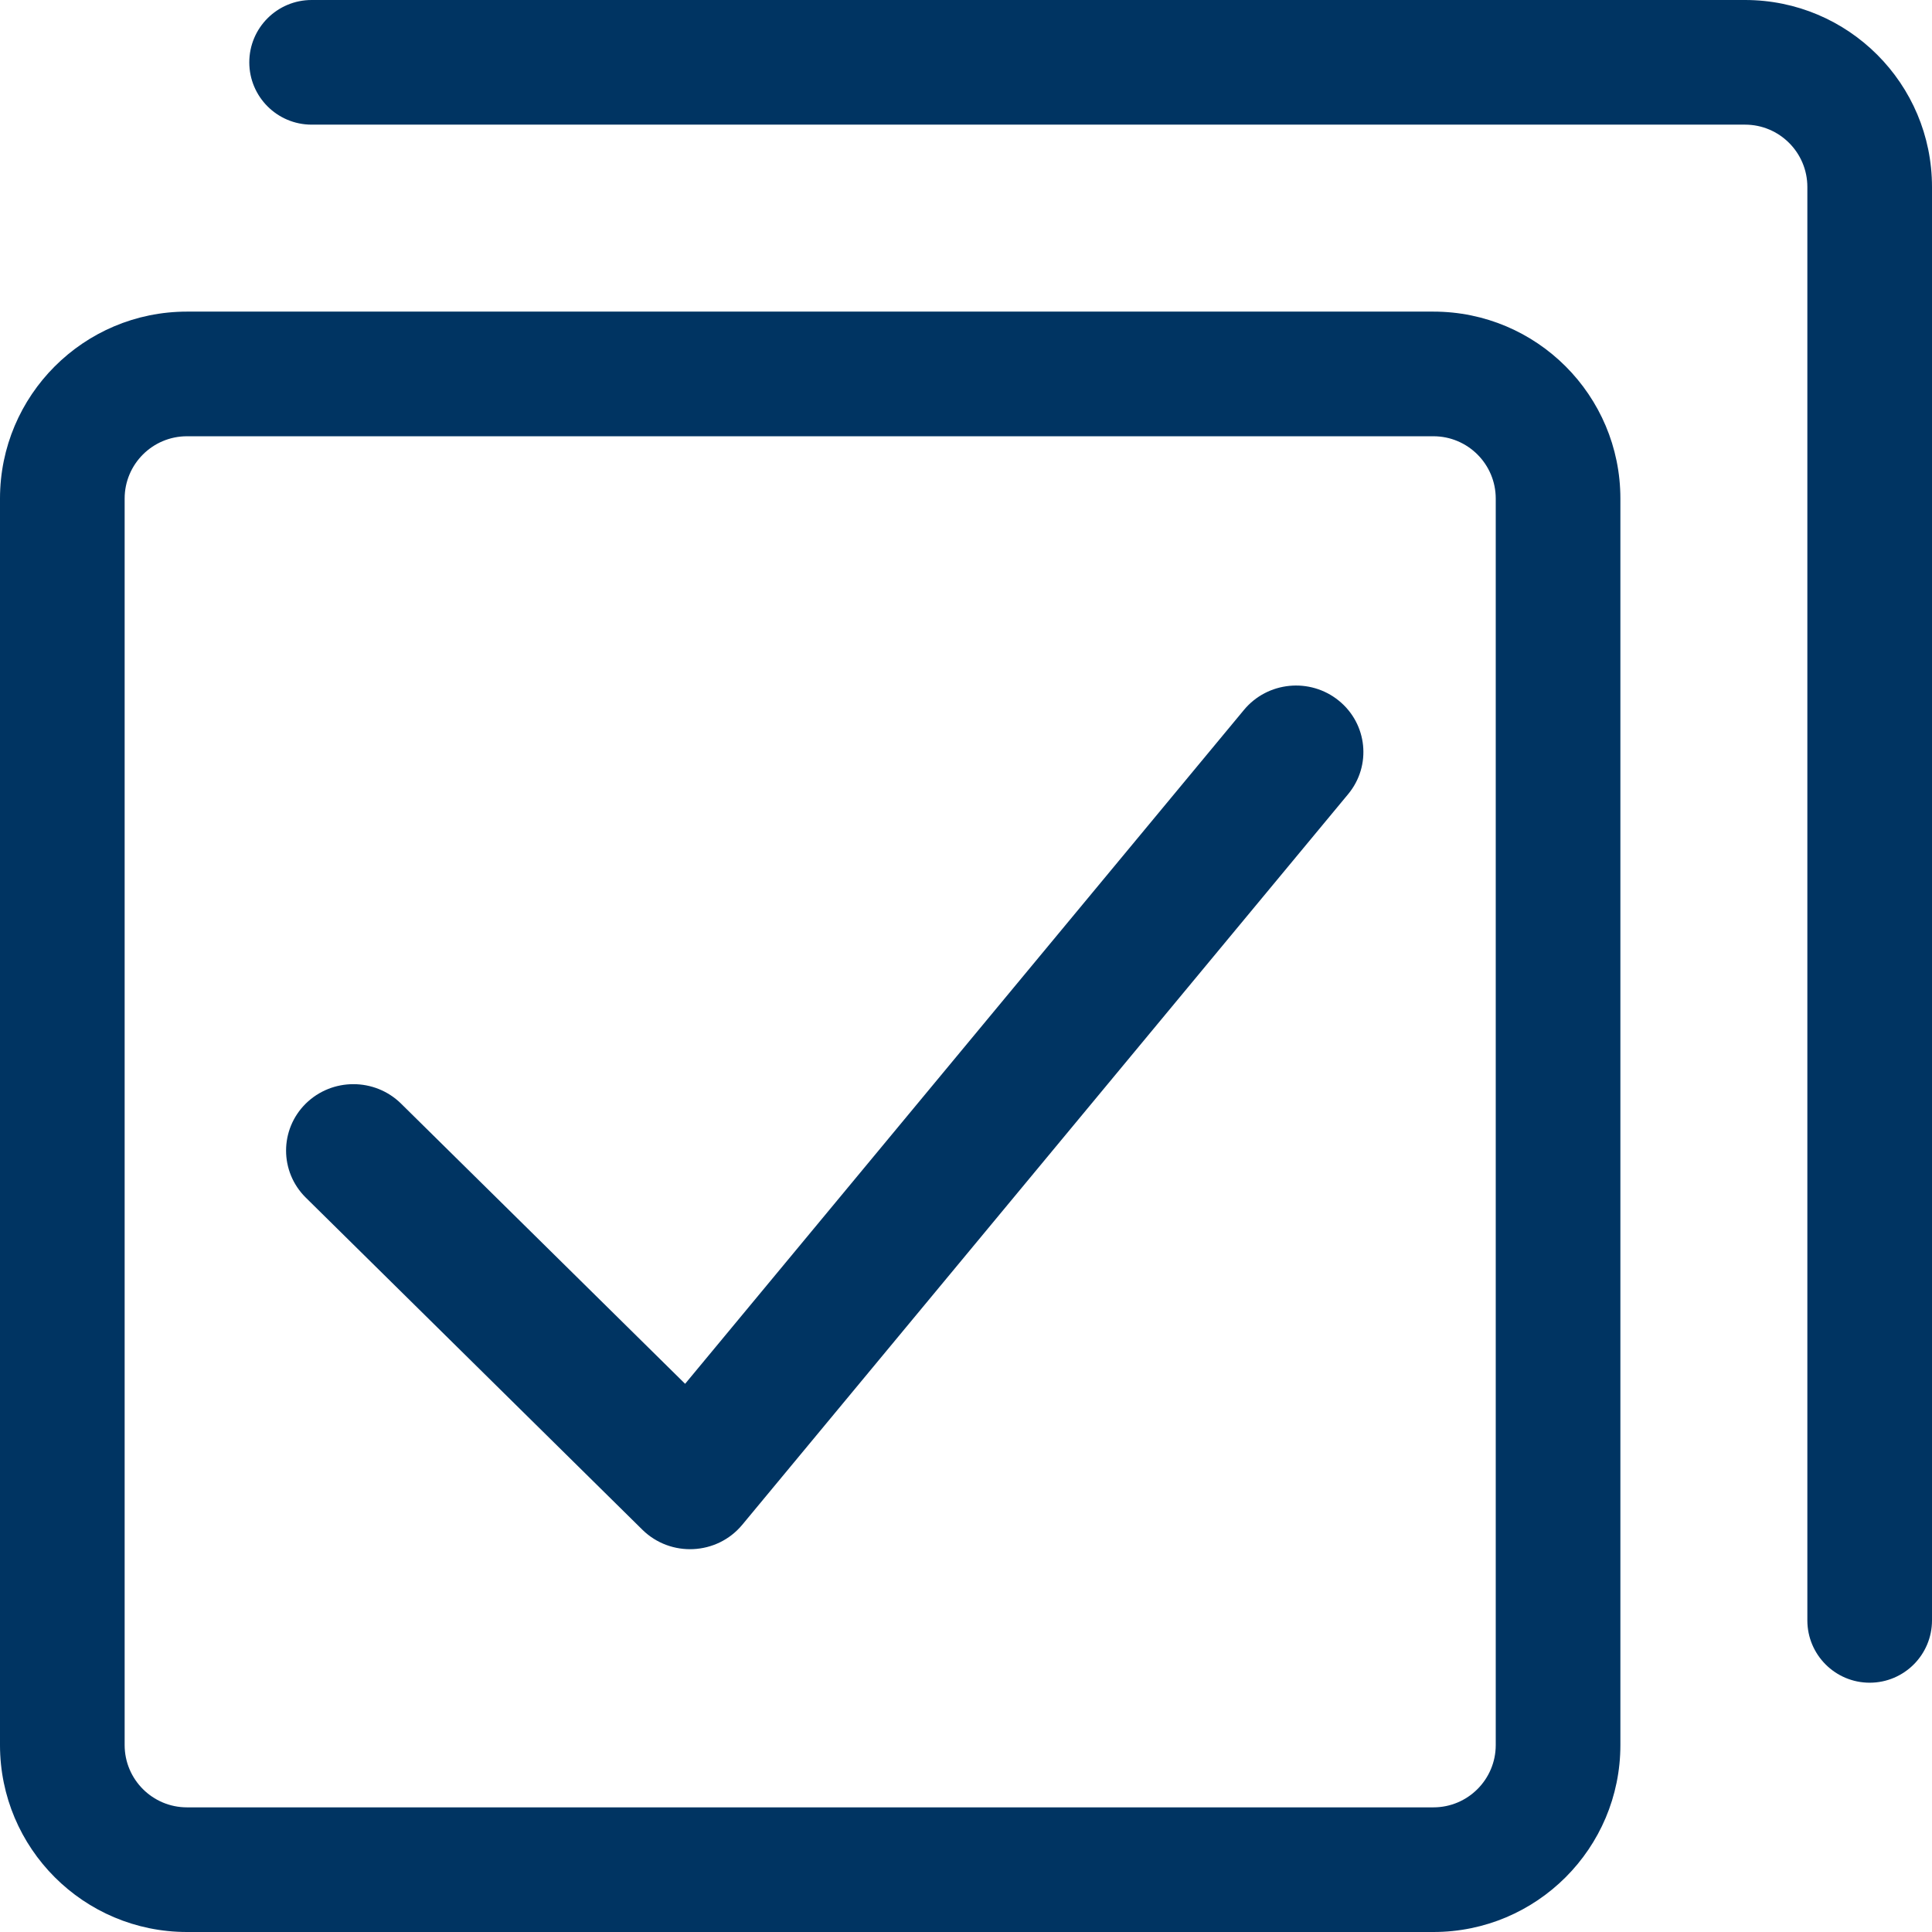
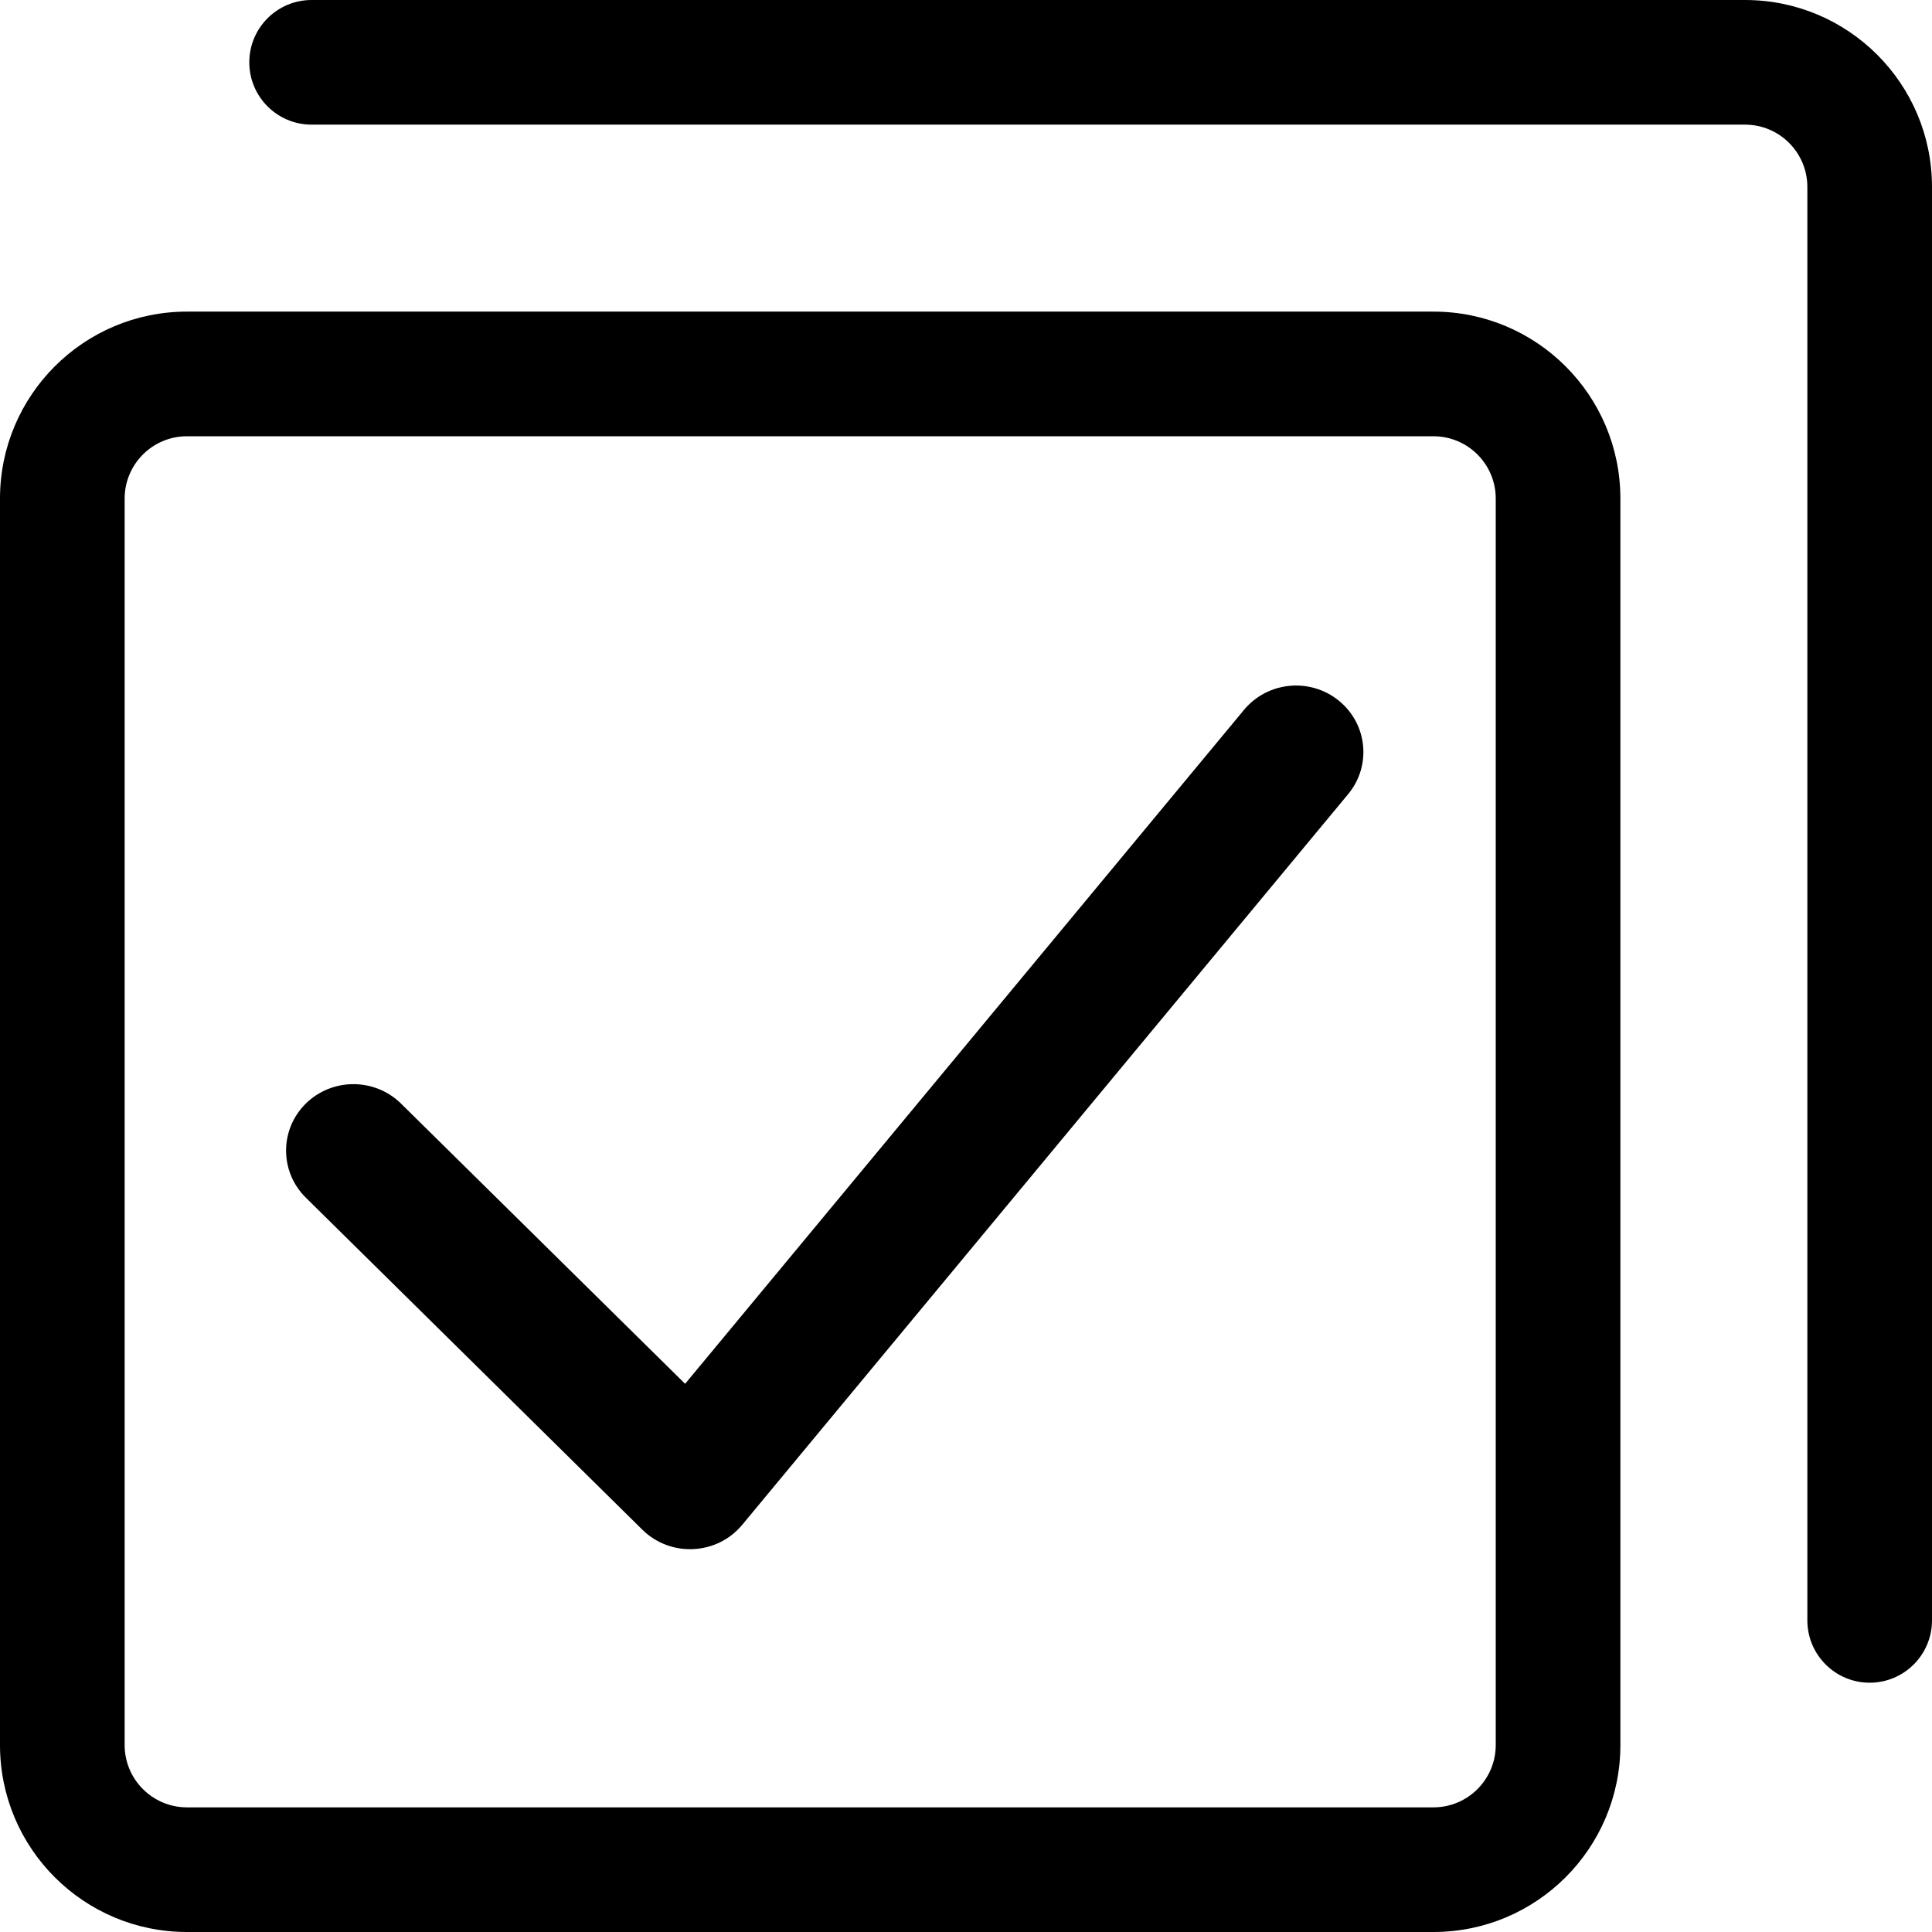
<svg xmlns="http://www.w3.org/2000/svg" width="31" height="31" viewBox="0 0 31 31" fill="none">
-   <path id="fields" fill-rule="evenodd" clip-rule="evenodd" d="M5 0C4.448 0 4 0.448 4 1C4 1.552 4.448 2 5 2H28C28.552 2 29 2.448 29 3V26C29 26.552 29.448 27 30 27C30.552 27 31 26.552 31 26V3C31 1.343 29.657 0 28 0H5ZM23 7H3C2.448 7 2 7.448 2 8V28C2 28.552 2.448 29 3 29H23C23.552 29 24 28.552 24 28V8C24 7.448 23.552 7 23 7ZM3 5C1.343 5 0 6.343 0 8V28C0 29.657 1.343 31 3 31H23C24.657 31 26 29.657 26 28V8C26 6.343 24.657 5 23 5H3ZM10.993 22.204L19.96 11.391C20.338 10.935 21.019 10.868 21.48 11.241C21.942 11.614 22.01 12.286 21.632 12.742L11.909 24.467C11.503 24.955 10.761 24.991 10.308 24.546L4.906 19.216C4.485 18.799 4.485 18.125 4.906 17.708C5.329 17.292 6.012 17.292 6.435 17.708L10.993 22.204Z" fill="#003462" />
+   <path id="fields" fill-rule="evenodd" clip-rule="evenodd" d="M5 0C4.448 0 4 0.448 4 1C4 1.552 4.448 2 5 2H28C28.552 2 29 2.448 29 3V26C29 26.552 29.448 27 30 27C30.552 27 31 26.552 31 26V3C31 1.343 29.657 0 28 0H5ZM23 7H3C2.448 7 2 7.448 2 8V28C2 28.552 2.448 29 3 29H23C23.552 29 24 28.552 24 28V8C24 7.448 23.552 7 23 7ZM3 5C1.343 5 0 6.343 0 8V28C0 29.657 1.343 31 3 31H23C24.657 31 26 29.657 26 28V8C26 6.343 24.657 5 23 5H3ZM10.993 22.204L19.96 11.391C20.338 10.935 21.019 10.868 21.48 11.241C21.942 11.614 22.01 12.286 21.632 12.742L11.909 24.467C11.503 24.955 10.761 24.991 10.308 24.546L4.906 19.216C4.485 18.799 4.485 18.125 4.906 17.708C5.329 17.292 6.012 17.292 6.435 17.708L10.993 22.204Z" fill="currentColor" />
</svg>
